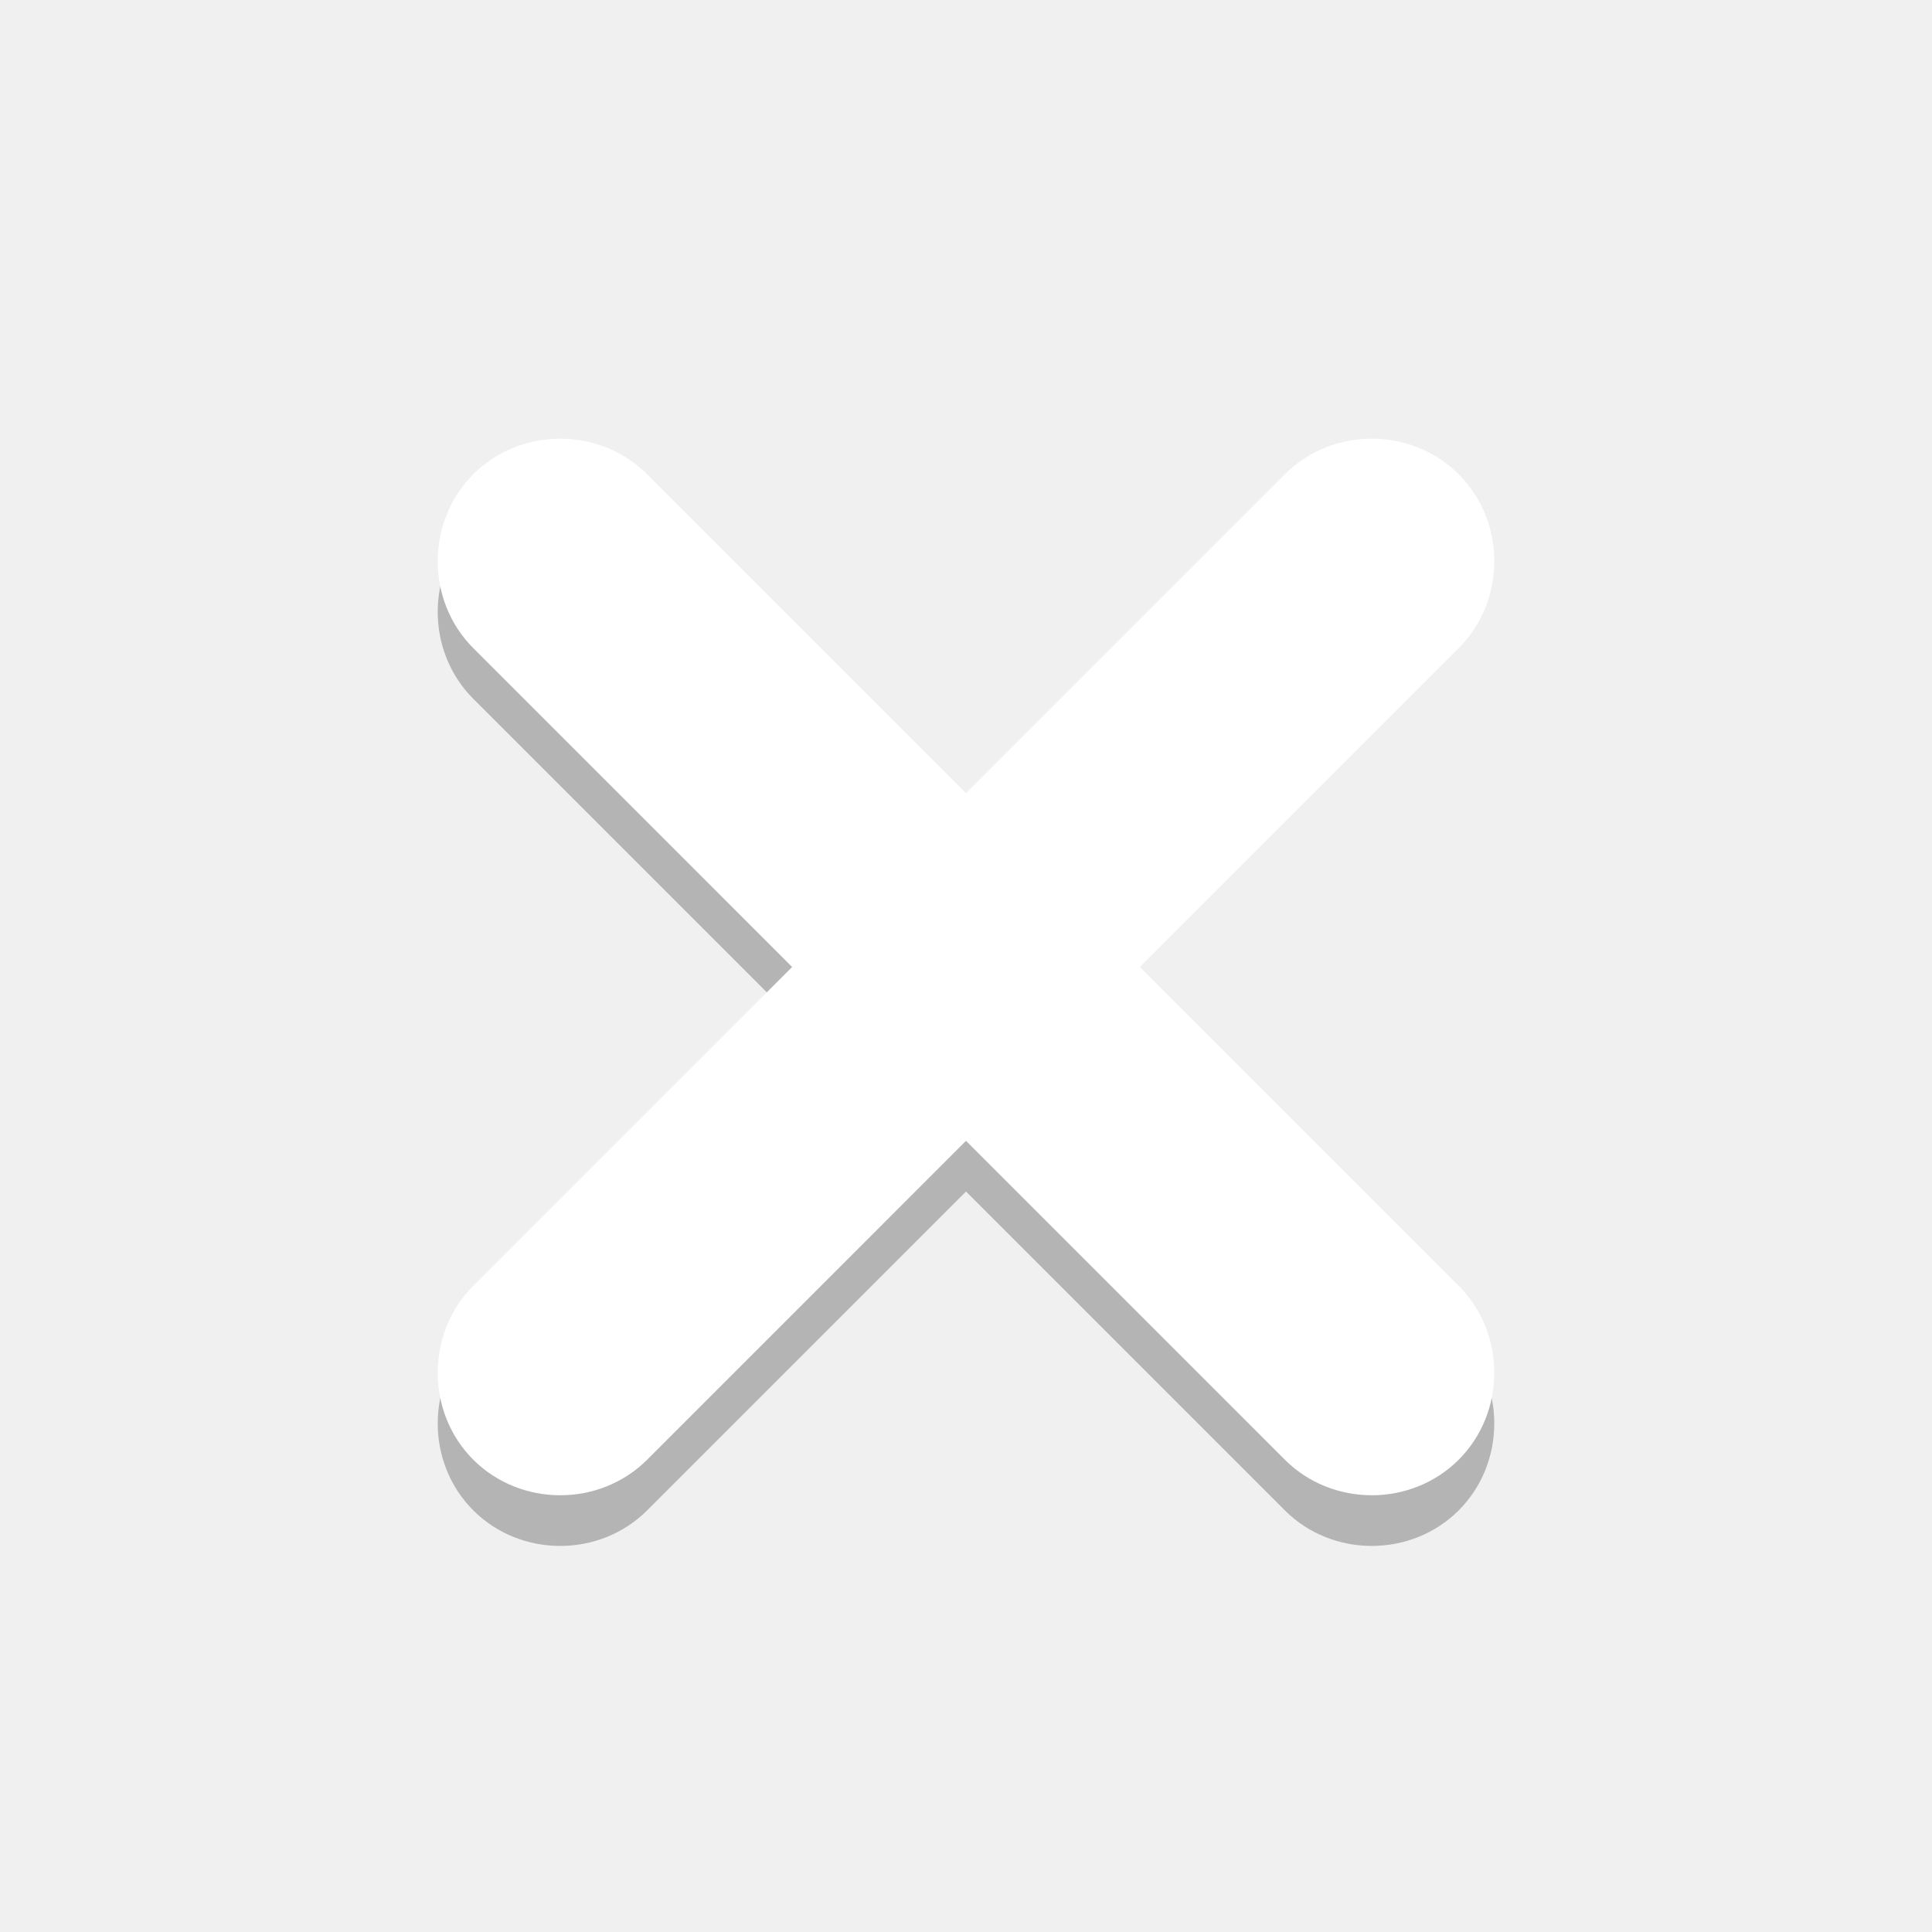
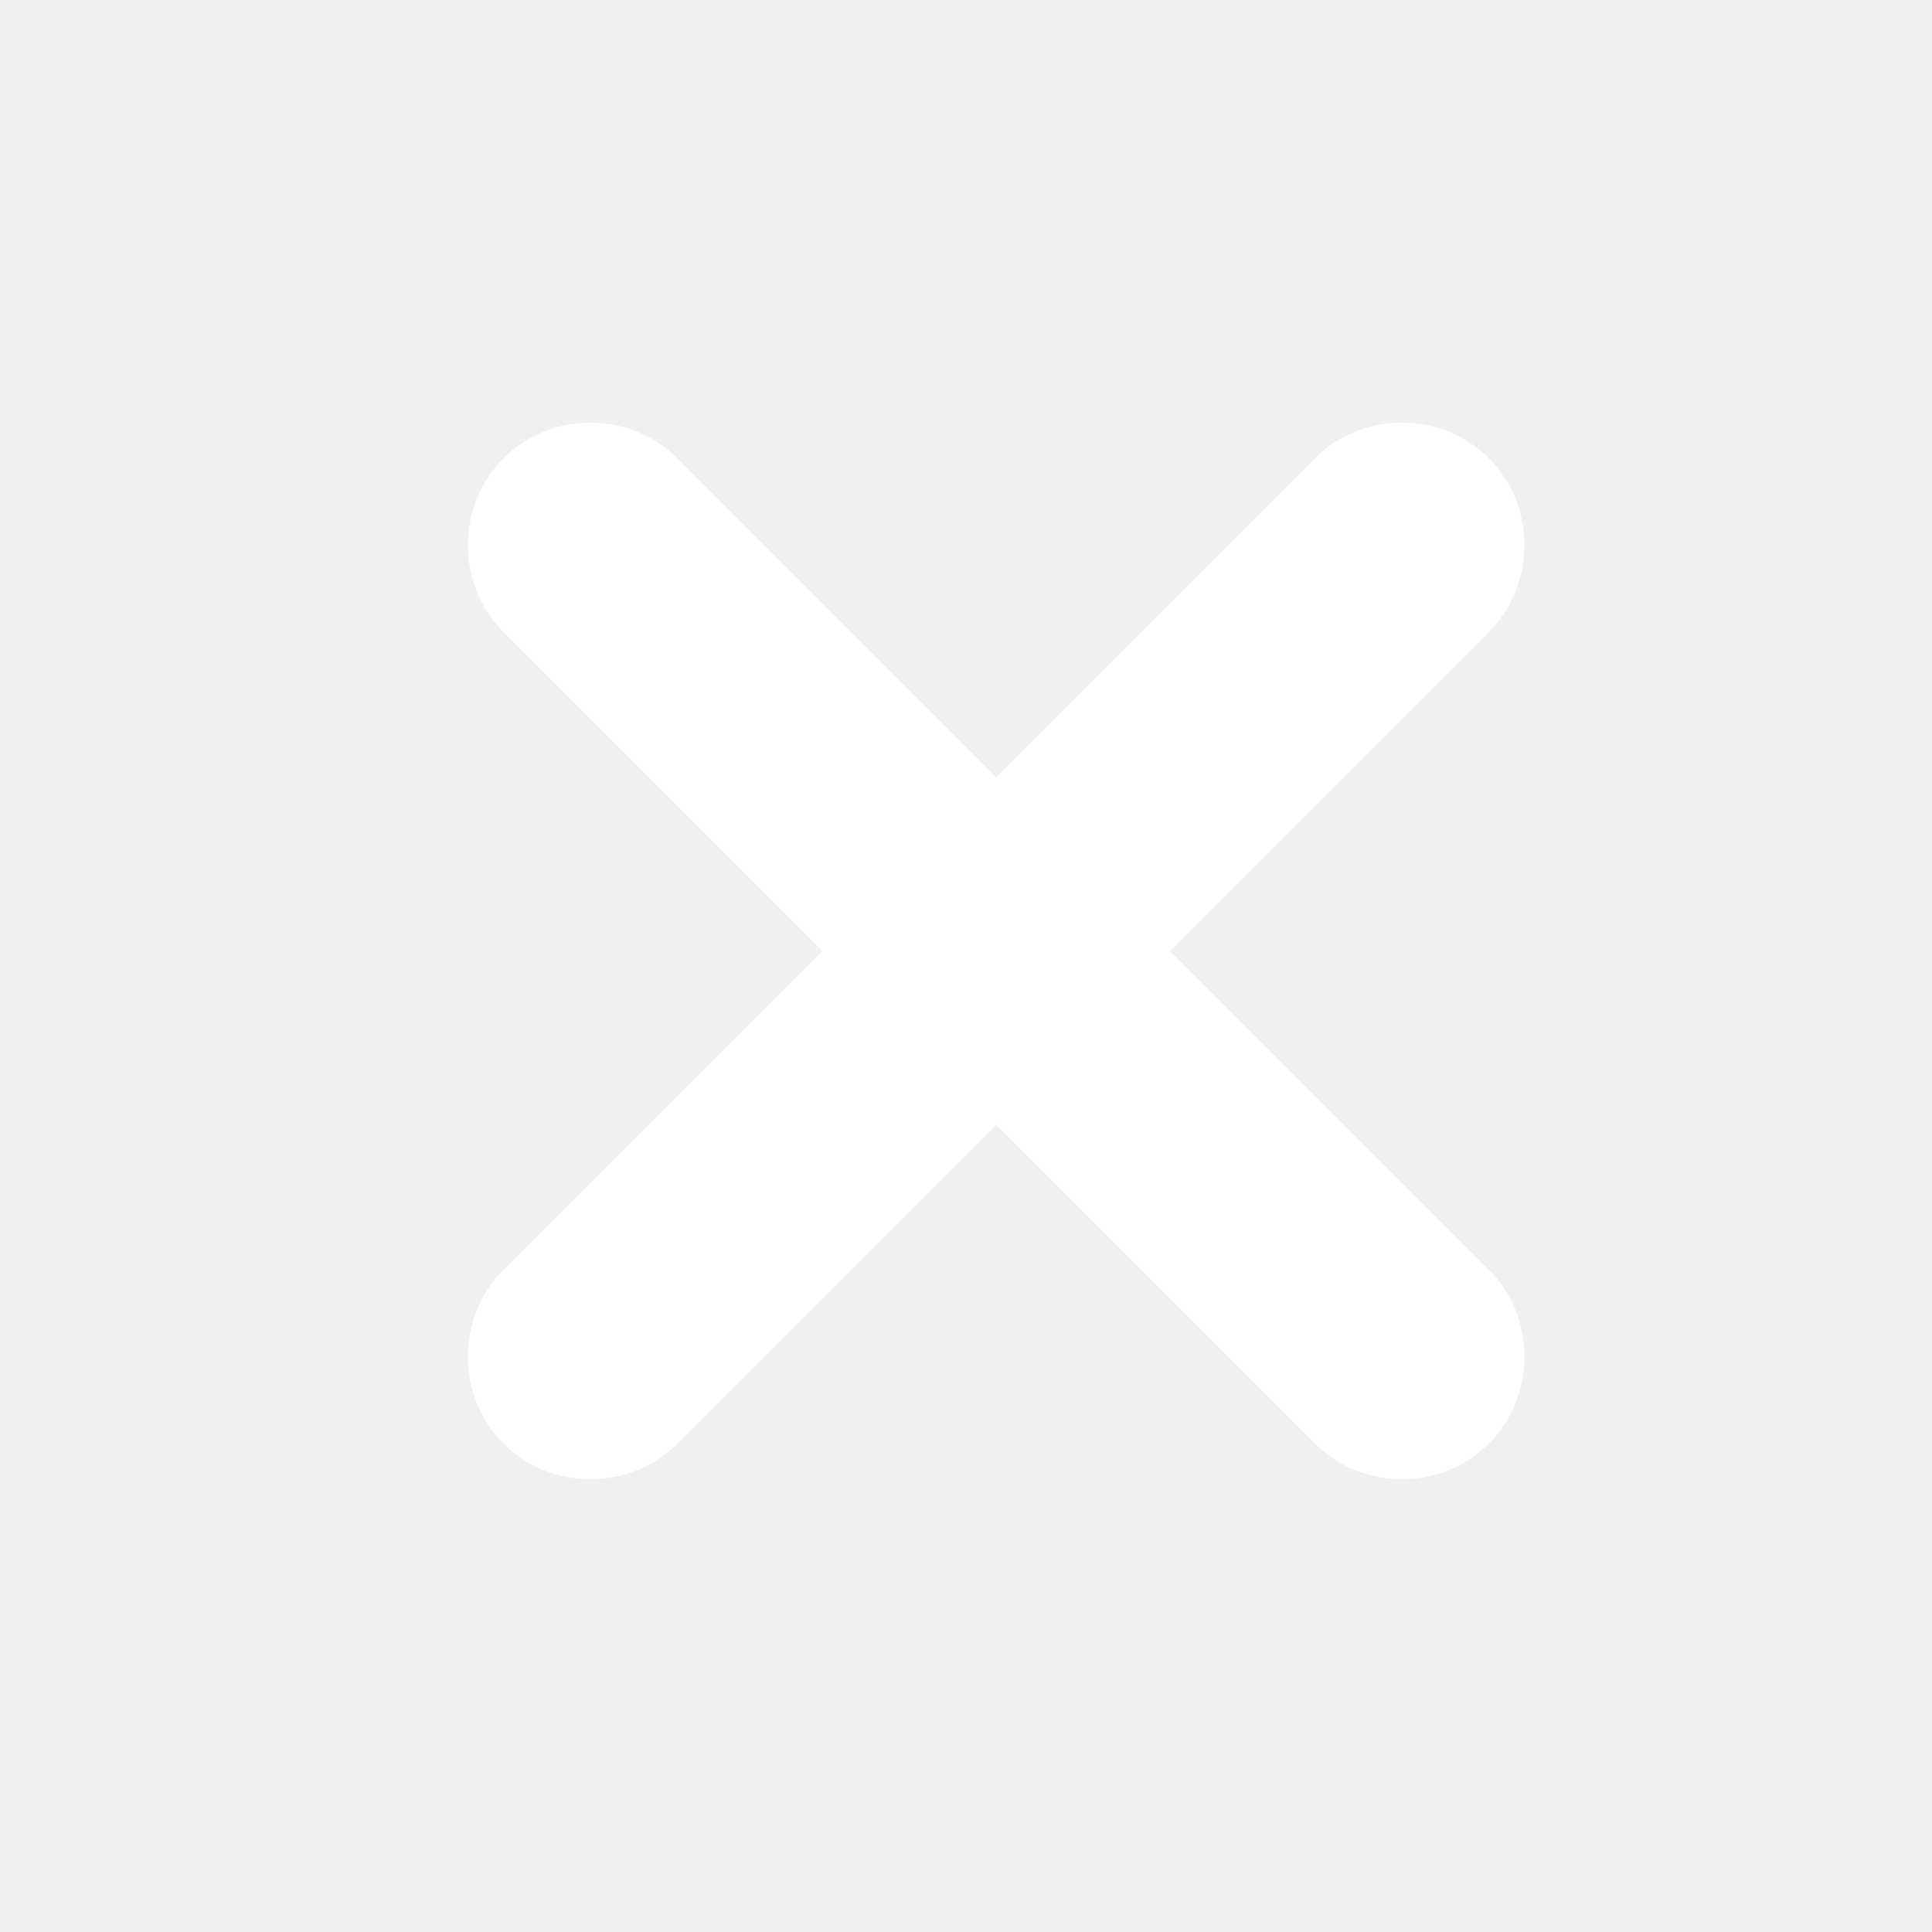
<svg xmlns="http://www.w3.org/2000/svg" width="100%" height="100%" viewBox="0 0 512 512" version="1.1" xml:space="preserve" style="fill-rule:evenodd;clip-rule:evenodd;stroke-linejoin:round;stroke-miterlimit:2;">
-   <path d="M386.574,400.264c-12.566,12.566 -33.512,12.566 -46.079,0l-84.496,-84.496l-84.496,84.496c-12.567,12.566 -33.513,12.566 -46.079,0c-12.566,-12.567 -12.566,-33.513 0,-46.079l84.496,-84.496l-84.496,-84.496c-12.566,-12.567 -12.566,-33.513 0,-46.079c12.566,-12.567 261.15,215.071 261.15,215.071c12.566,12.566 12.566,33.511 0,46.079Z" style="fill-opacity:0.25;" />
-   <path d="M386.575,386.834c-12.567,12.568 -33.513,12.568 -46.079,0.002l-84.496,-84.498l-84.497,84.498c-12.566,12.566 -33.512,12.566 -46.079,0c-12.566,-12.568 -12.566,-33.513 0,-46.079l84.497,-84.496l-84.497,-84.498c-12.566,-12.566 -12.566,-33.511 0,-46.079c12.567,-12.565 33.513,-12.565 46.079,0l84.496,84.498l84.497,-84.498c12.566,-12.565 33.512,-12.565 46.079,0c12.566,12.568 12.566,33.513 0,46.079l-84.497,84.496l84.497,84.498c12.566,12.566 12.566,33.51 0,46.077Z" style="fill:#fff;" />
+   <path d="M394.576,382.574c-12.567,12.568 -33.514,12.568 -46.08,0.002l-84.496,-84.498l-84.497,84.498c-12.566,12.566 -33.512,12.566 -46.079,-0c-12.566,-12.568 -12.566,-33.513 0,-46.079l84.497,-84.496l-84.497,-84.498c-12.566,-12.566 -12.566,-33.511 0,-46.079c12.567,-12.565 33.513,-12.565 46.079,-0l84.496,84.498l84.497,-84.498c12.566,-12.565 33.512,-12.565 46.079,-0c12.566,12.568 12.566,33.513 0,46.079l-84.497,84.496l84.498,84.498c12.565,12.566 12.565,33.51 -0,46.077Z" style="fill:#fff;" />
</svg>
